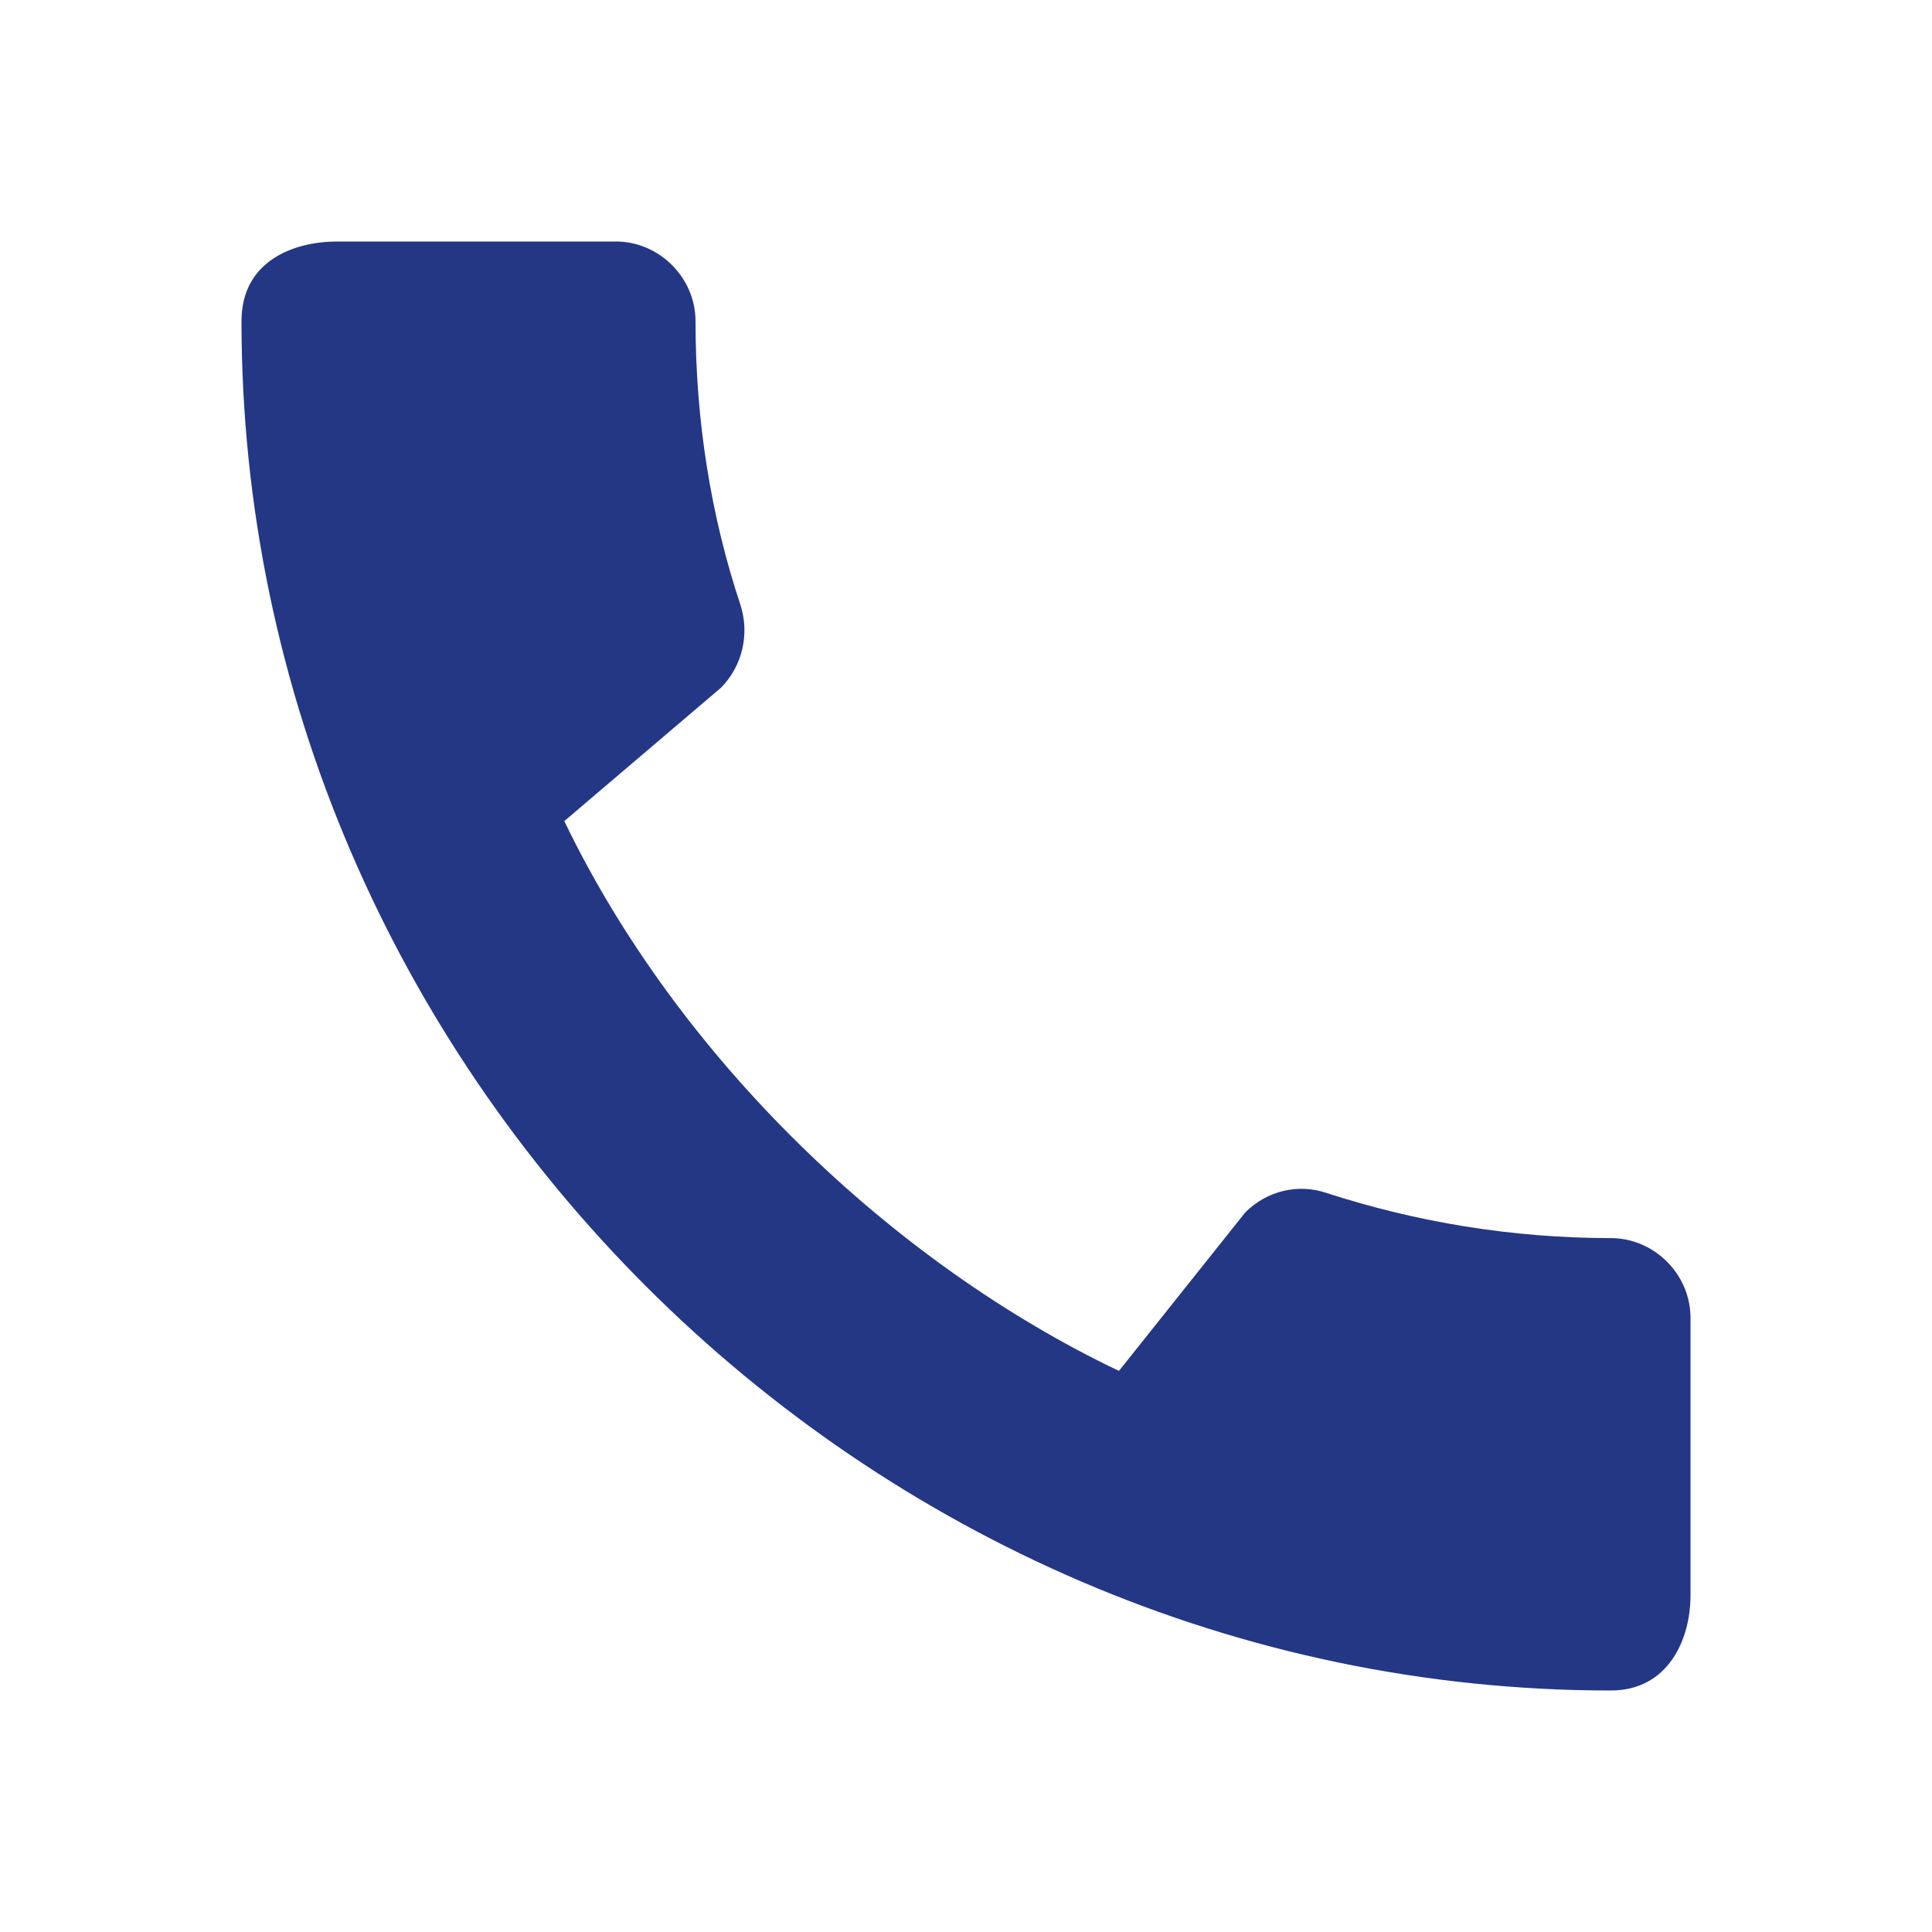
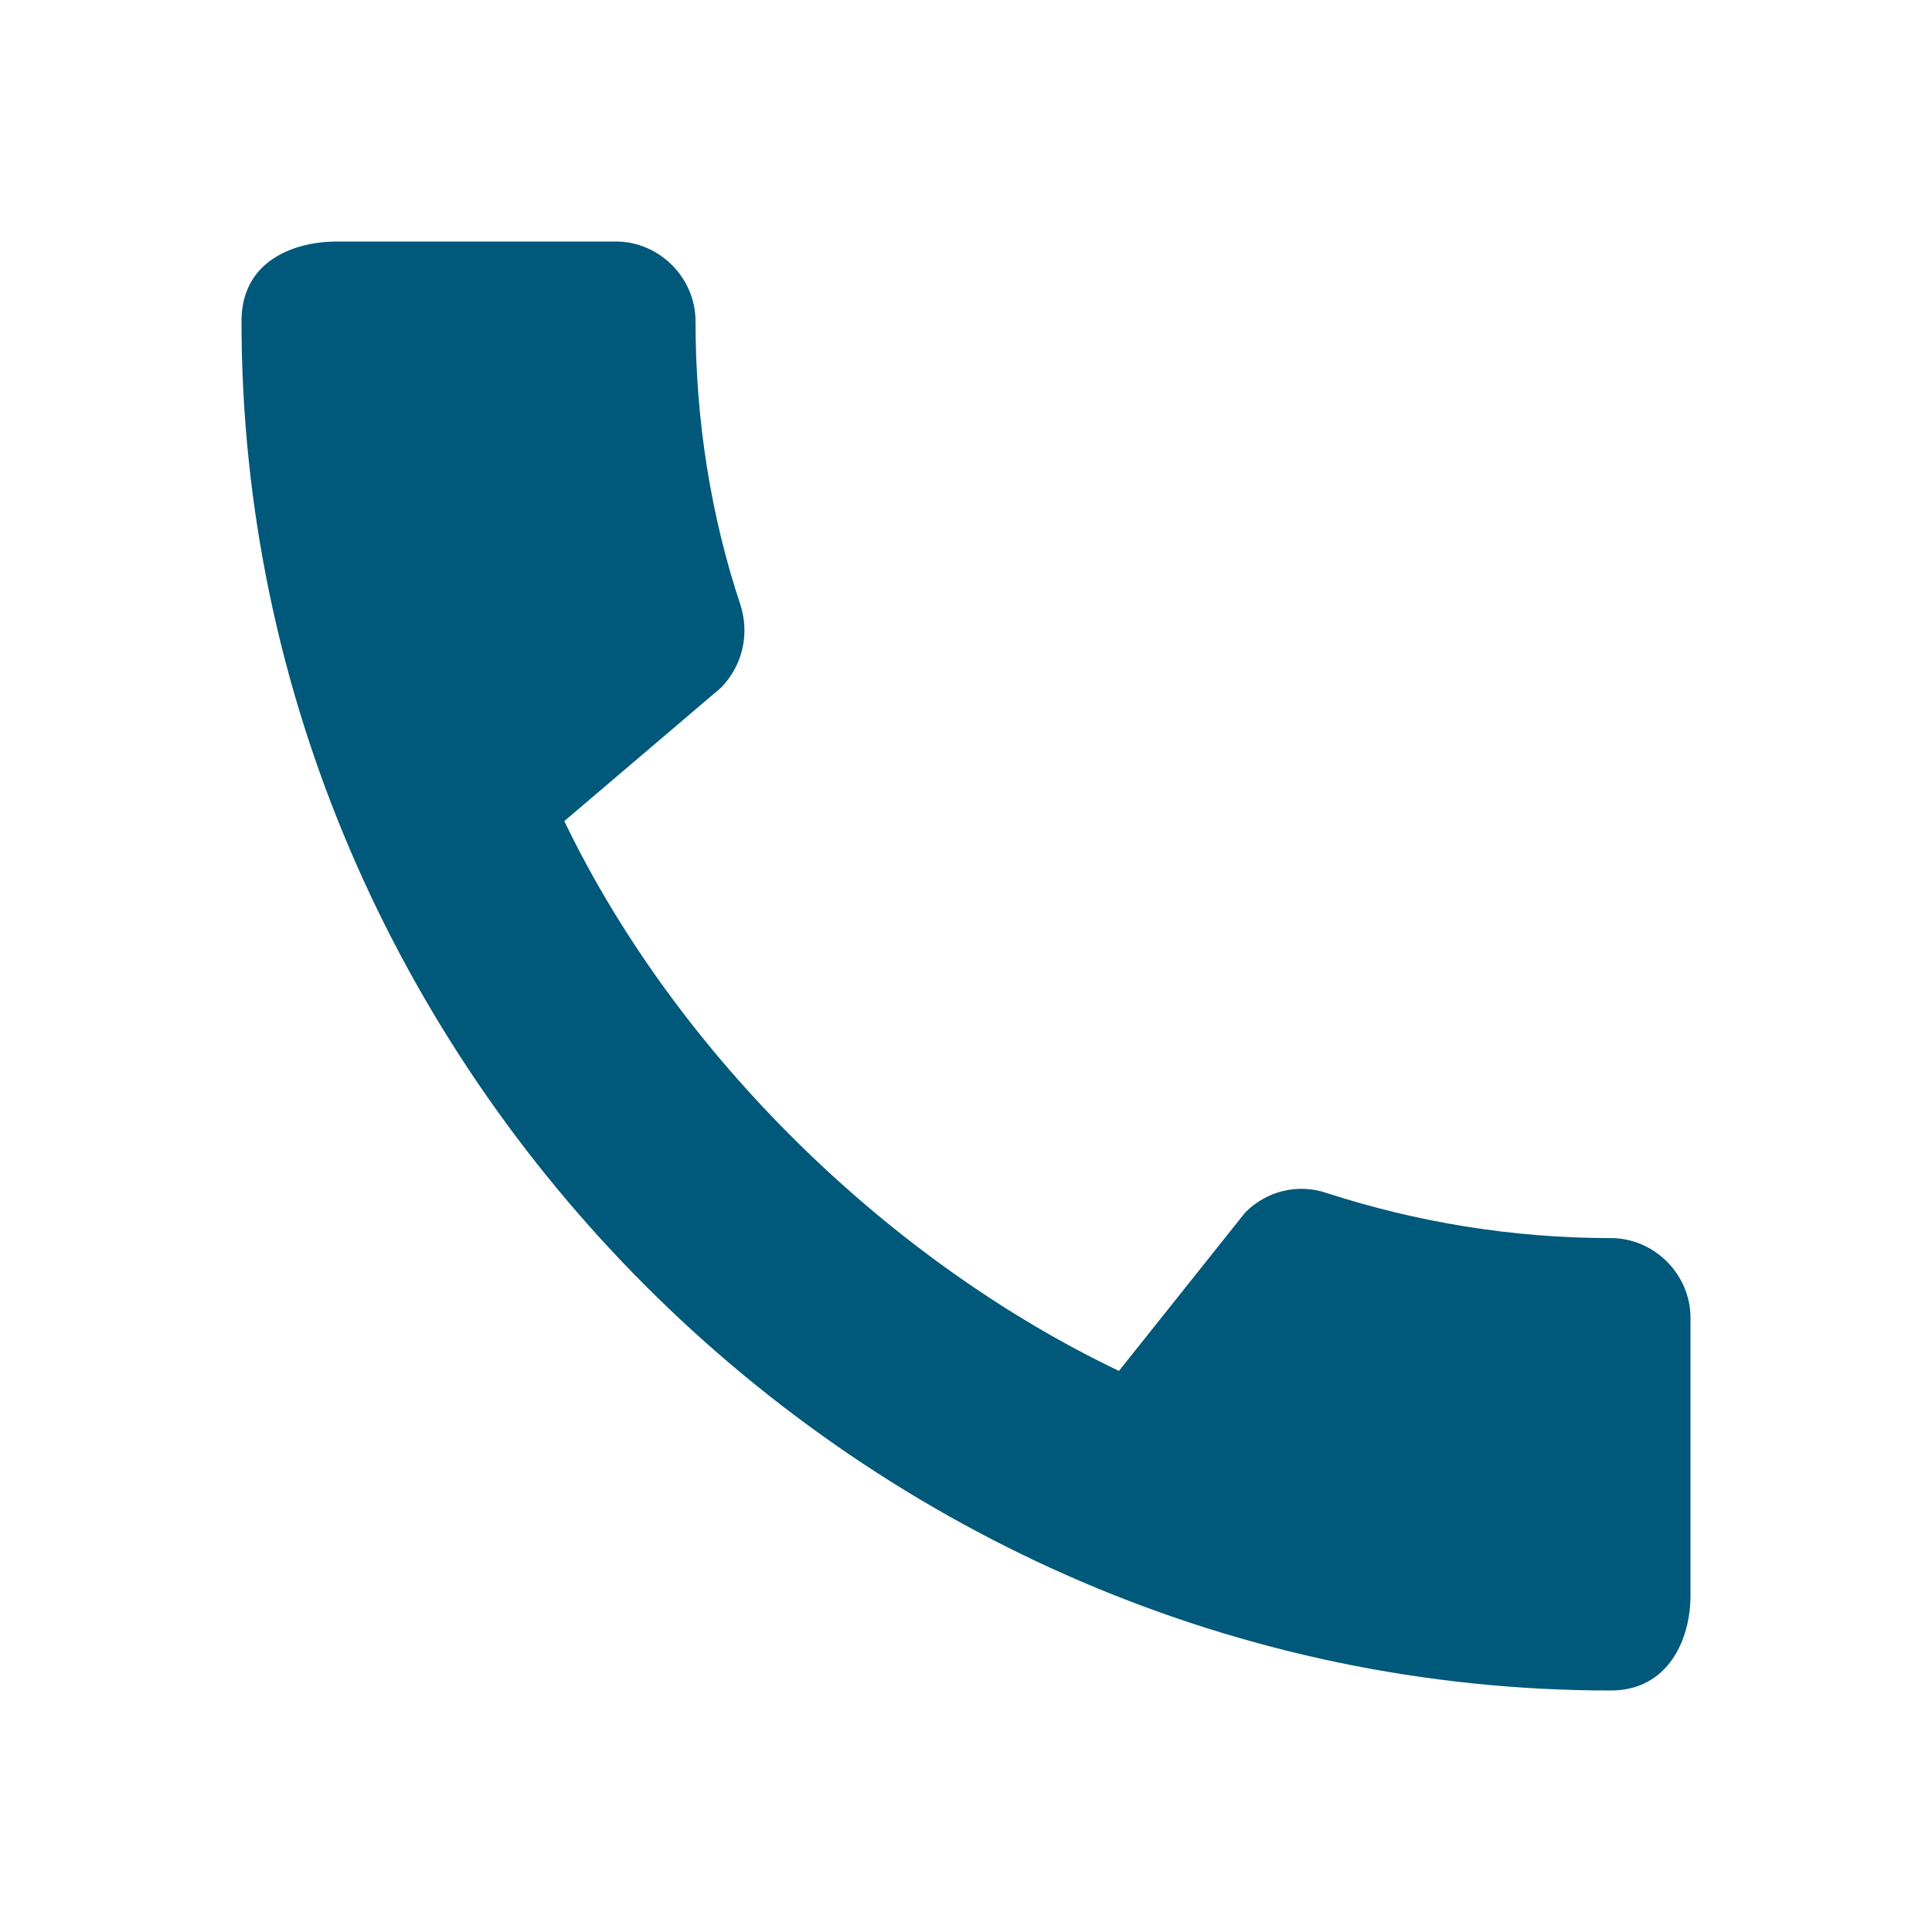
<svg xmlns="http://www.w3.org/2000/svg" width="24" height="24" viewBox="0 0 24 24">
  <g fill="none" fill-rule="evenodd">
    <path d="M0 0L24 0 24 24 0 24z" />
-     <path fill="#243784" d="M20.01 15.38c-1.23 0-2.42-.2-3.53-.56-.35-.12-.74-.03-1.01.24l-1.57 1.97c-2.83-1.35-5.48-3.9-6.89-6.83l1.95-1.66c.27-.28.35-.67.24-1.02-.37-1.11-.56-2.3-.56-3.53 0-.54-.45-.99-.99-.99H4.19C3.65 3 3 3.24 3 3.99 3 13.28 10.73 21 20.01 21c.71 0 .99-.63.99-1.18v-3.45c0-.54-.45-.99-.99-.99z" />
+     <path fill="#00587a" d="M20.01 15.38c-1.23 0-2.42-.2-3.53-.56-.35-.12-.74-.03-1.01.24l-1.57 1.97c-2.83-1.35-5.48-3.9-6.89-6.83l1.95-1.66c.27-.28.35-.67.24-1.02-.37-1.11-.56-2.3-.56-3.53 0-.54-.45-.99-.99-.99H4.19C3.65 3 3 3.24 3 3.99 3 13.28 10.73 21 20.01 21c.71 0 .99-.63.99-1.18v-3.45c0-.54-.45-.99-.99-.99z" />
  </g>
</svg>
